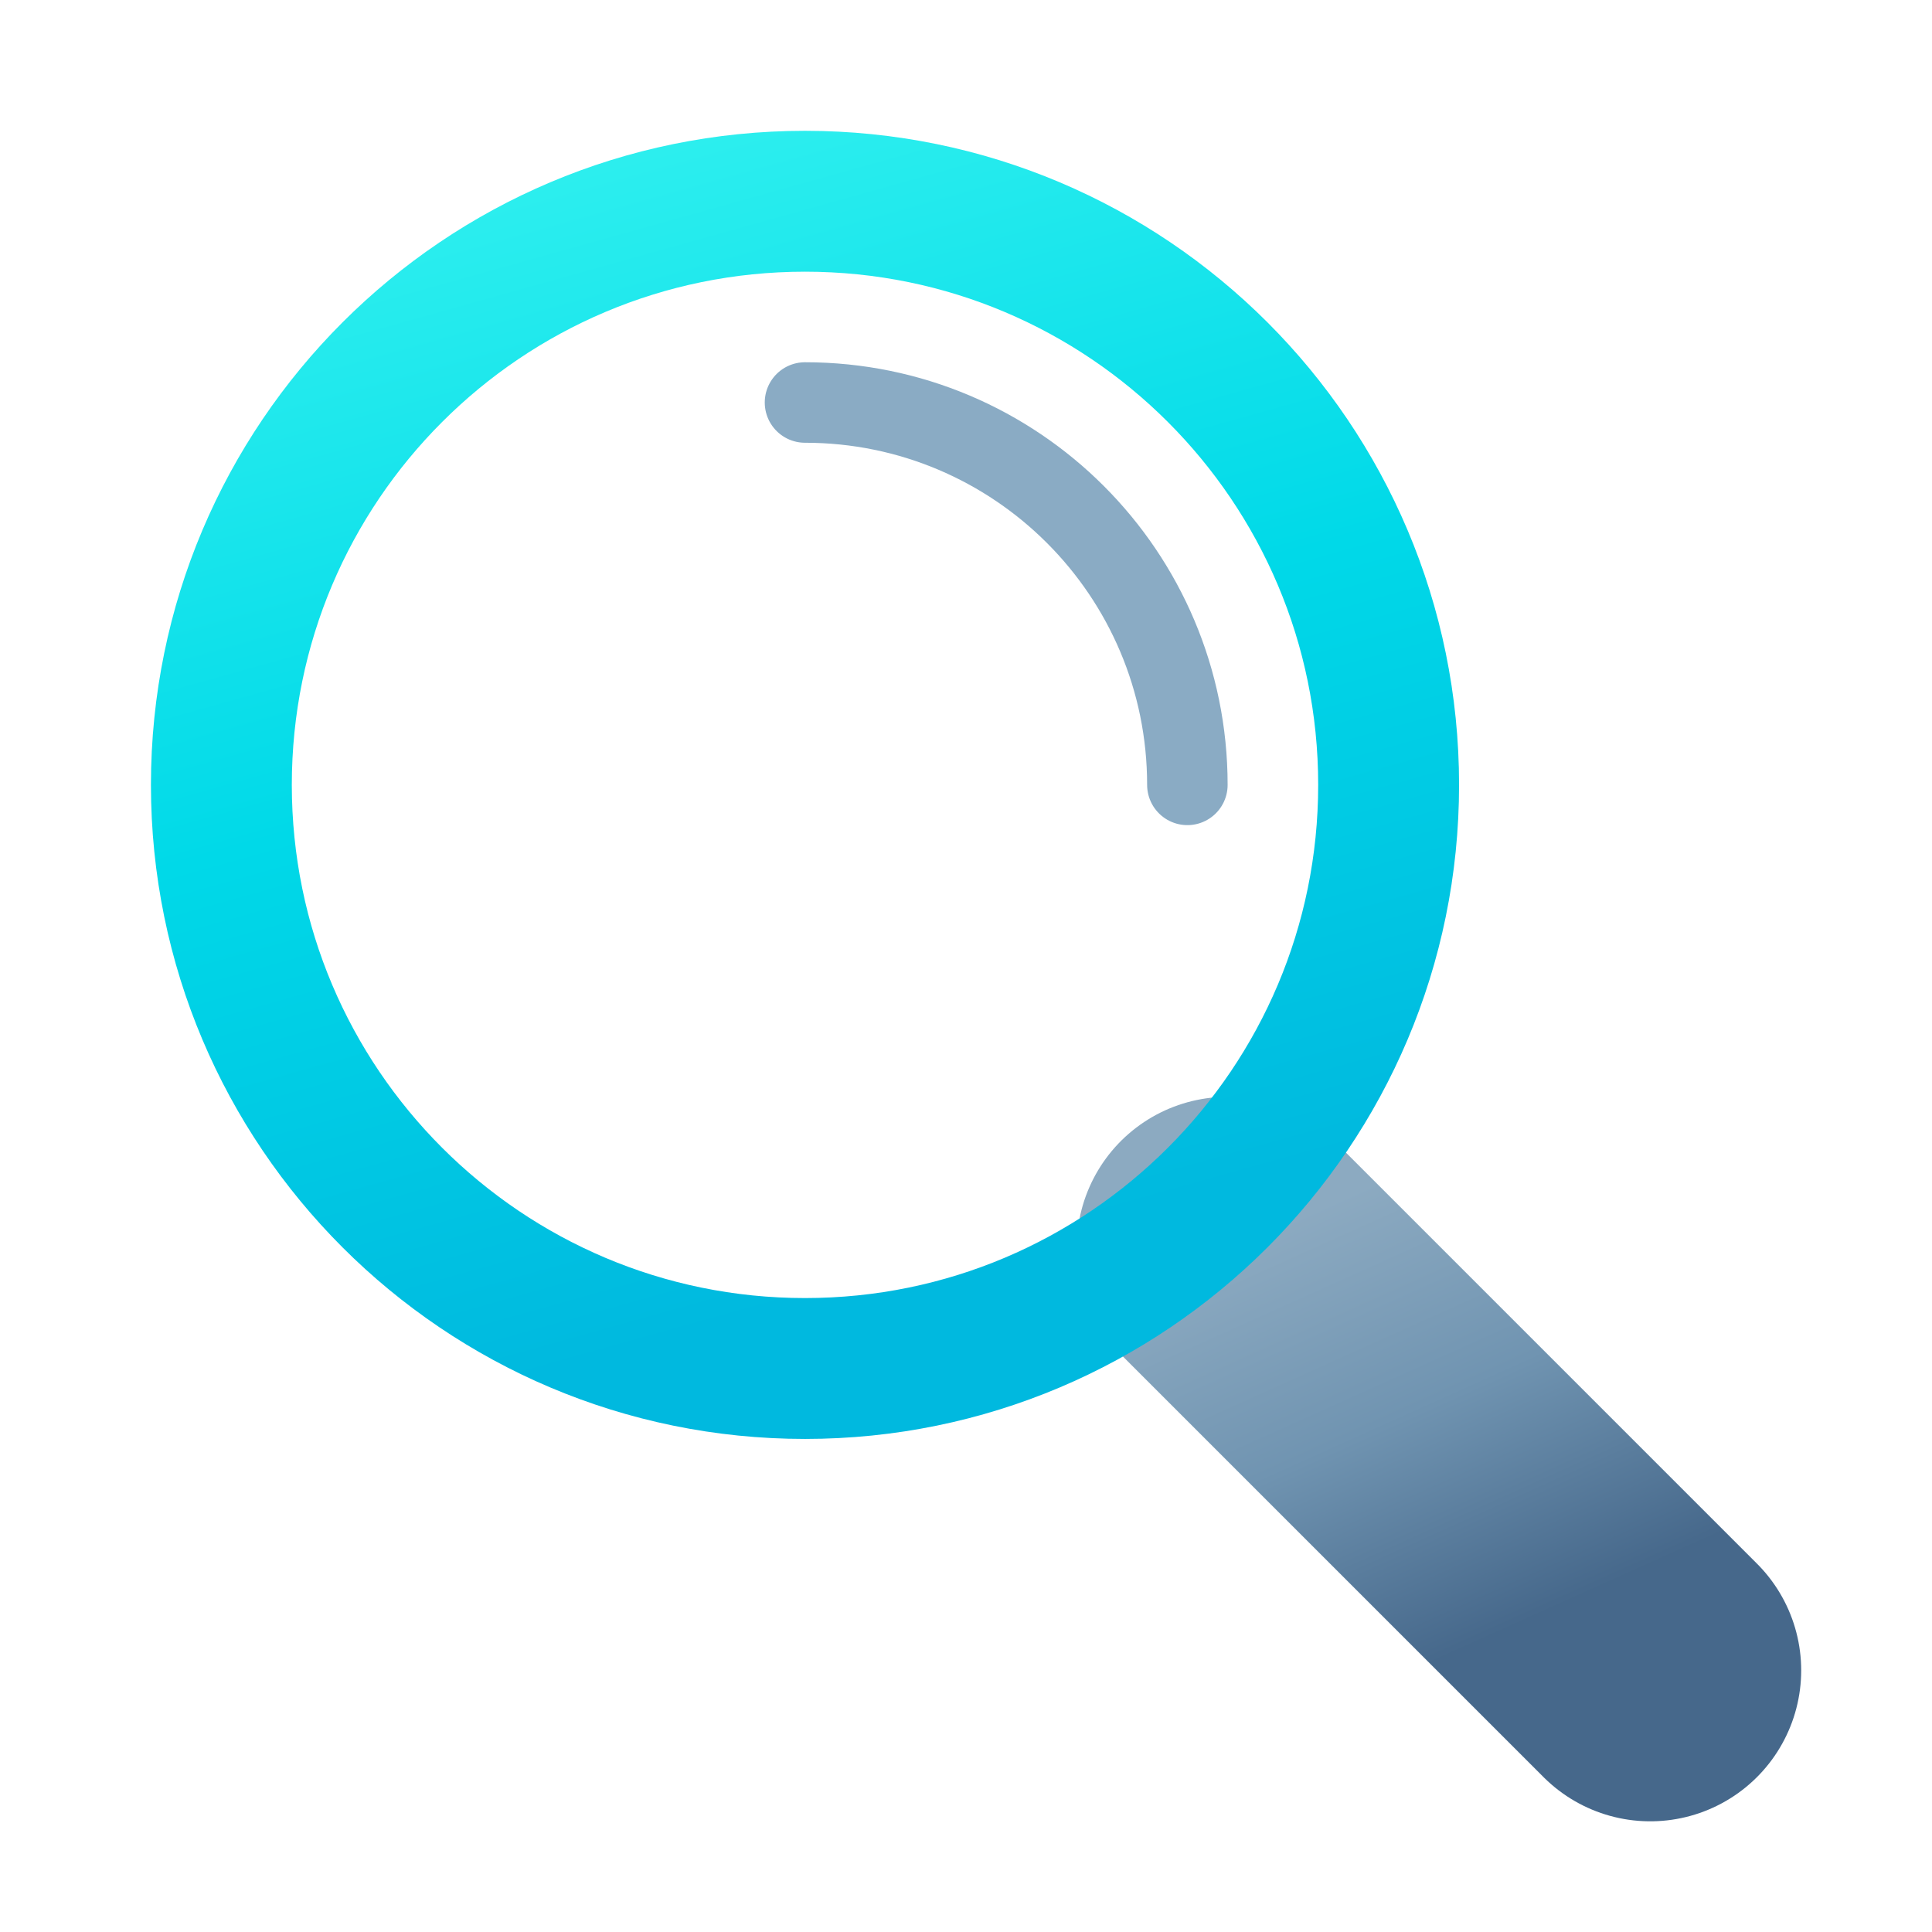
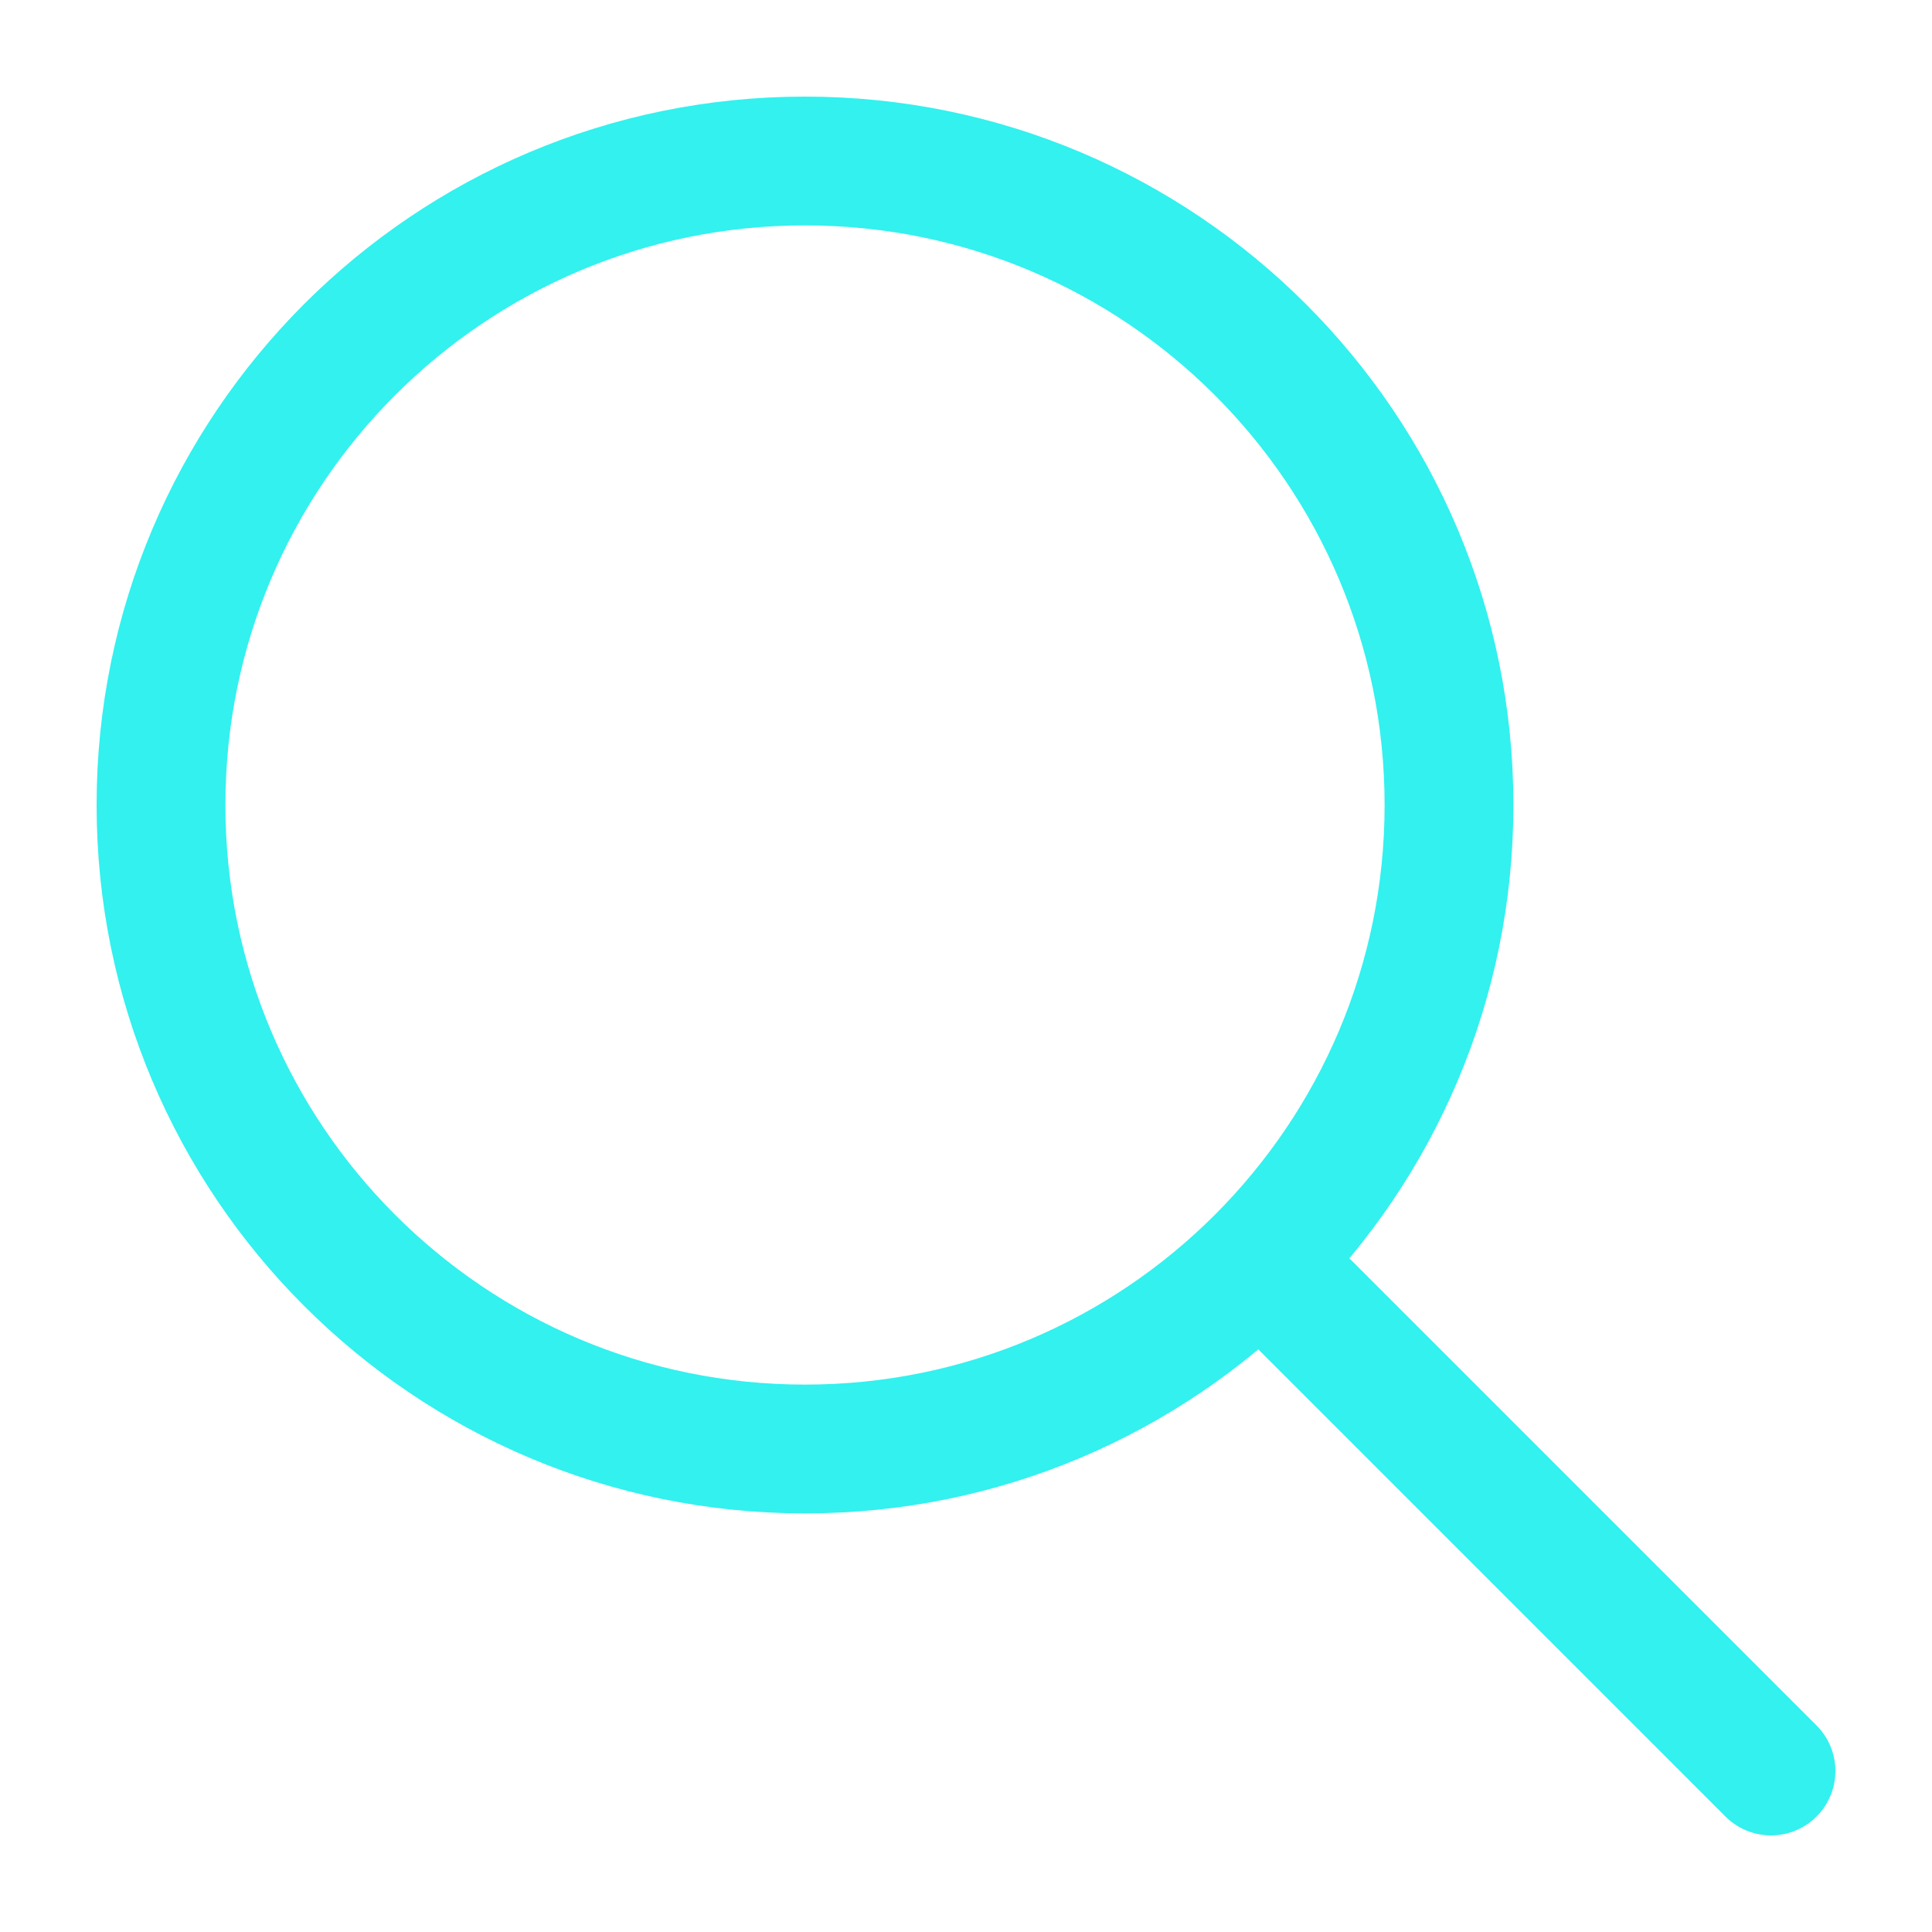
<svg xmlns="http://www.w3.org/2000/svg" viewBox="0 0 96 96" role="img" aria-labelledby="title">
  <defs>
    <linearGradient id="o2-cyan" x1="0" y1="0" x2="0.28" y2="1" gradientUnits="objectBoundingBox">
      <stop stop-color="#32f1ef" />
      <stop offset="0.52" stop-color="#00d9e8" />
      <stop offset="1" stop-color="#00b9df" />
    </linearGradient>
    <linearGradient id="o2-slate" x1="0" y1="0" x2="0.45" y2="1">
      <stop stop-color="#8caac1" />
      <stop offset="0.48" stop-color="#7094b1" />
      <stop offset="1" stop-color="#46688b" />
    </linearGradient>
    <linearGradient id="o2-slate-dark" x1="0" y1="0" x2="0" y2="1">
      <stop stop-color="#6b8aa8" />
      <stop offset="1" stop-color="#395574" />
    </linearGradient>
    <linearGradient id="o2-glass" x1="0" y1="0" x2="0.8" y2="1">
      <stop stop-color="#c5deed" stop-opacity="0.29" />
      <stop offset="0.45" stop-color="#8ca8c8" stop-opacity="0.17" />
      <stop offset="1" stop-color="#6d88ae" stop-opacity="0.22" />
    </linearGradient>
    <linearGradient id="o2-edge" x1="0" y1="0" x2="0.75" y2="1">
      <stop stop-color="#d4e6f5" stop-opacity="0.53" />
      <stop offset="0.5" stop-color="#bdd7f1" stop-opacity="0.14" />
      <stop offset="1" stop-color="#91b0cf" stop-opacity="0.18" />
    </linearGradient>
    <radialGradient id="o2-sheen" cx="0.28" cy="0" r="0.95">
      <stop stop-color="#d4efff" stop-opacity="0.22" />
      <stop offset="0.7" stop-color="#bddfff" stop-opacity="0" />
    </radialGradient>
    <filter id="o2-lift" x="-35%" y="-25%" width="170%" height="180%" color-interpolation-filters="sRGB">
      <feDropShadow dx="0" dy="3" stdDeviation="2.2" flood-color="#000b19" flood-opacity="0.5" />
    </filter>
  </defs>
  <g>
-     <path d="m61 62 21 21" stroke="url(#o2-slate)" stroke-width="15" stroke-linecap="round" />
-     <circle cx="40" cy="39" r="29" fill="none" stroke="url(#o2-cyan)" stroke-width="7" />
-     <path d="M40 20a19 19 0 0 1 19 19" fill="none" stroke="#8aabc4" stroke-width="4" stroke-linecap="round" />
+     <g transform="scale(4)" fill="none" stroke="#32f1ef" stroke-width="1.6" stroke-linecap="round" stroke-linejoin="round">
+       <path d="M10 2a8 8 0 1 0 0 16 8 8 0 0 0 0-16Z M16 16l6 6" />
+     </g>
  </g>
</svg>
